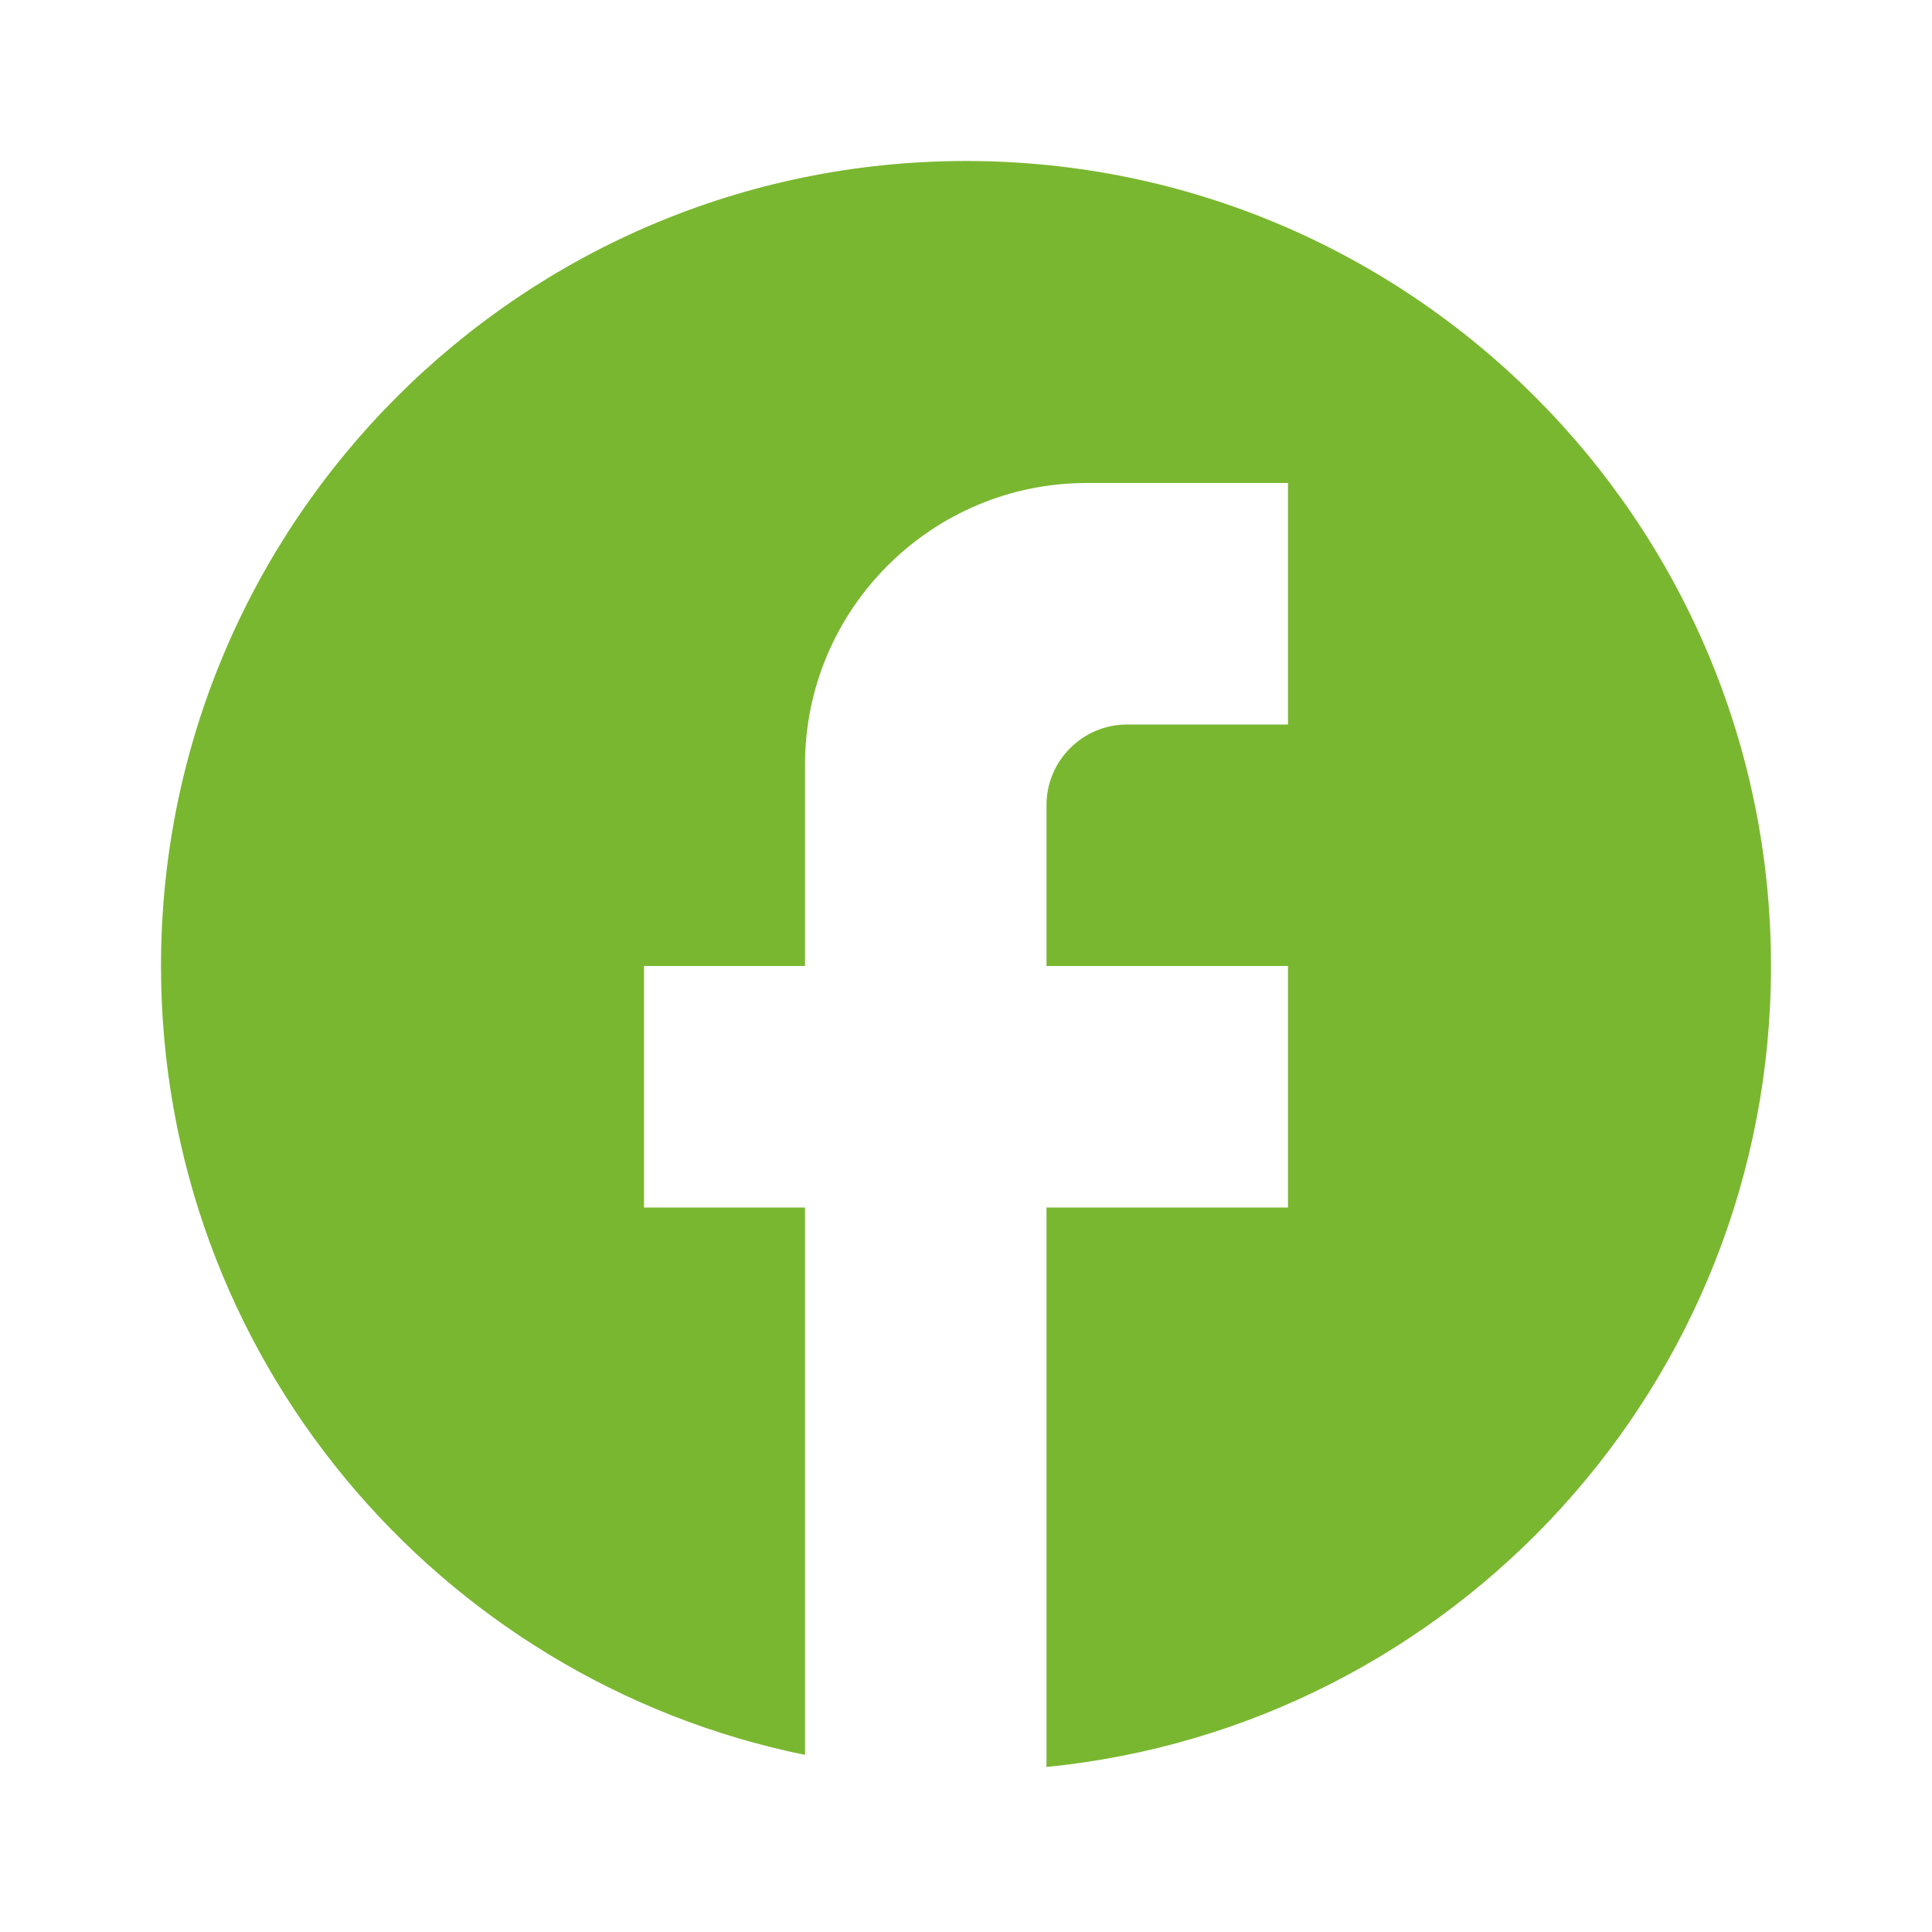
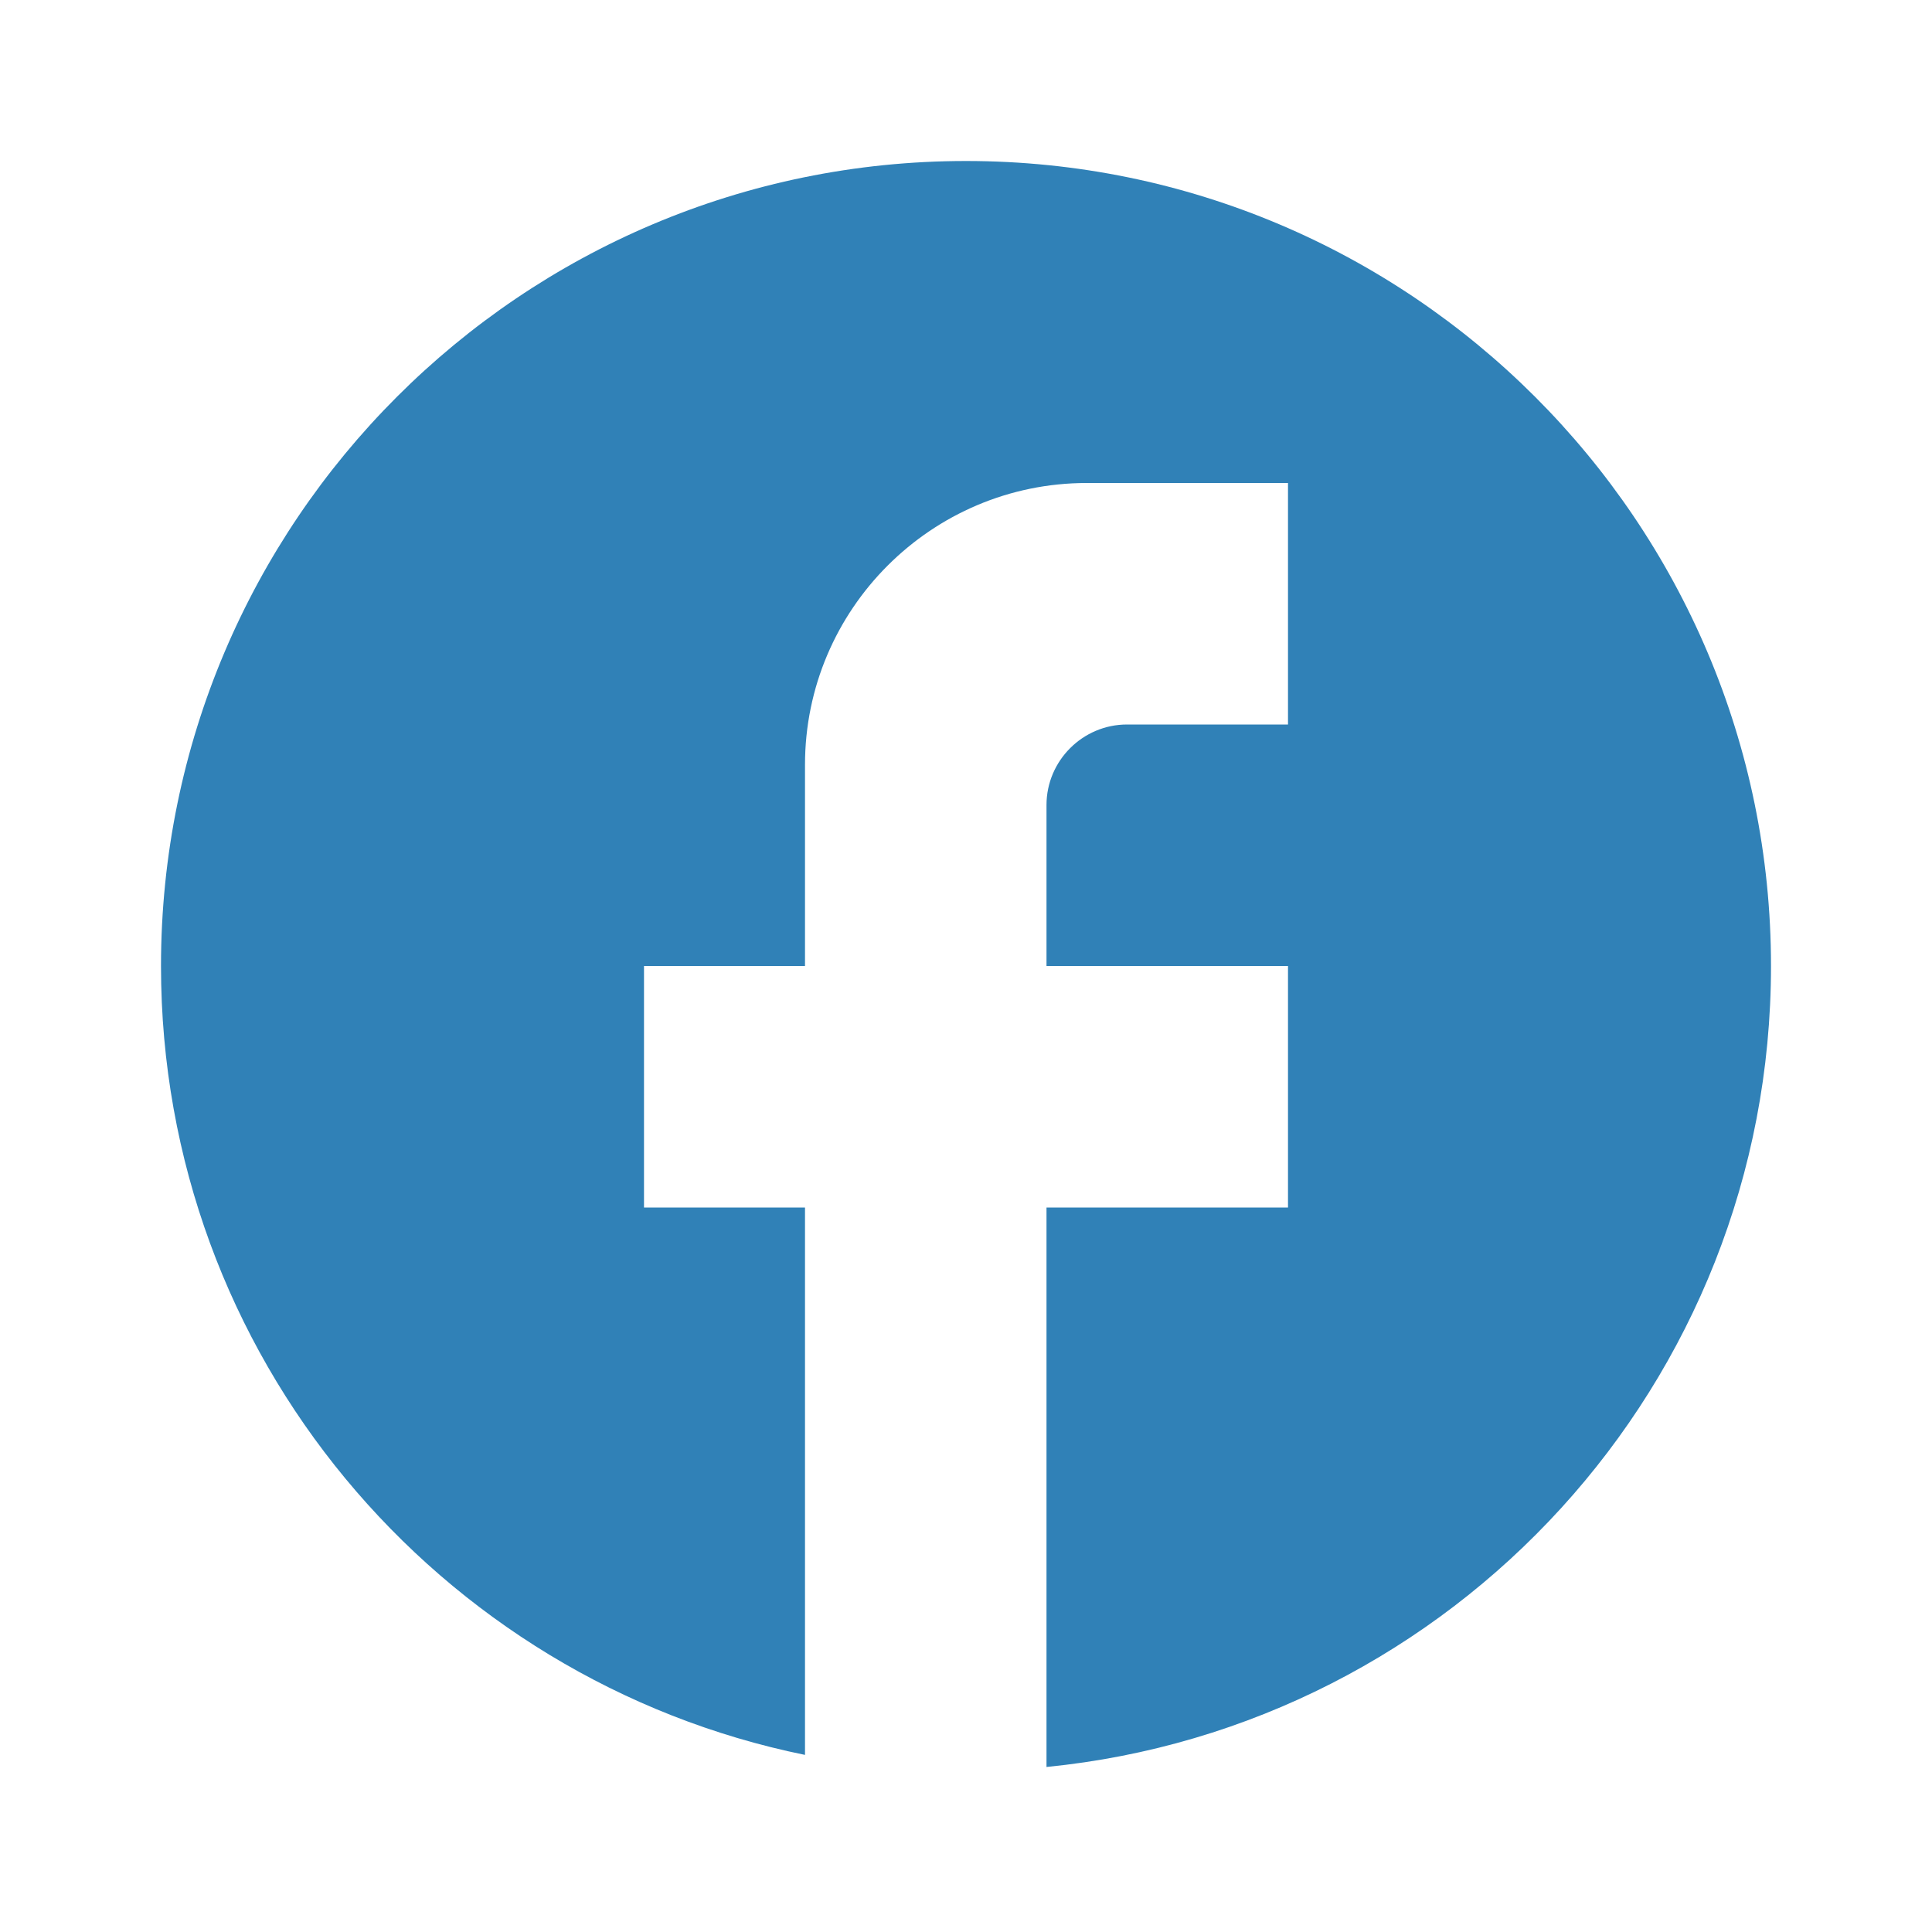
<svg xmlns="http://www.w3.org/2000/svg" width="1em" height="1em" viewBox="0 0 24 24">
-   <path fill="#7ab730" d="M22 12c0-5.52-4.48-10-10-10S2 6.48 2 12c0 4.84 3.44 8.87 8 9.8V15H8v-3h2V9.5C10 7.57 11.57 6 13.5 6H16v3h-2c-.55 0-1 .45-1 1v2h3v3h-3v6.95c5.05-.5 9-4.76 9-9.95z" />
+   <path fill="#3081b7" d="M22 12c0-5.52-4.48-10-10-10S2 6.48 2 12c0 4.84 3.44 8.87 8 9.8V15H8v-3h2V9.5C10 7.57 11.57 6 13.5 6H16v3h-2c-.55 0-1 .45-1 1v2h3v3h-3v6.95c5.05-.5 9-4.76 9-9.95z" />
</svg>
